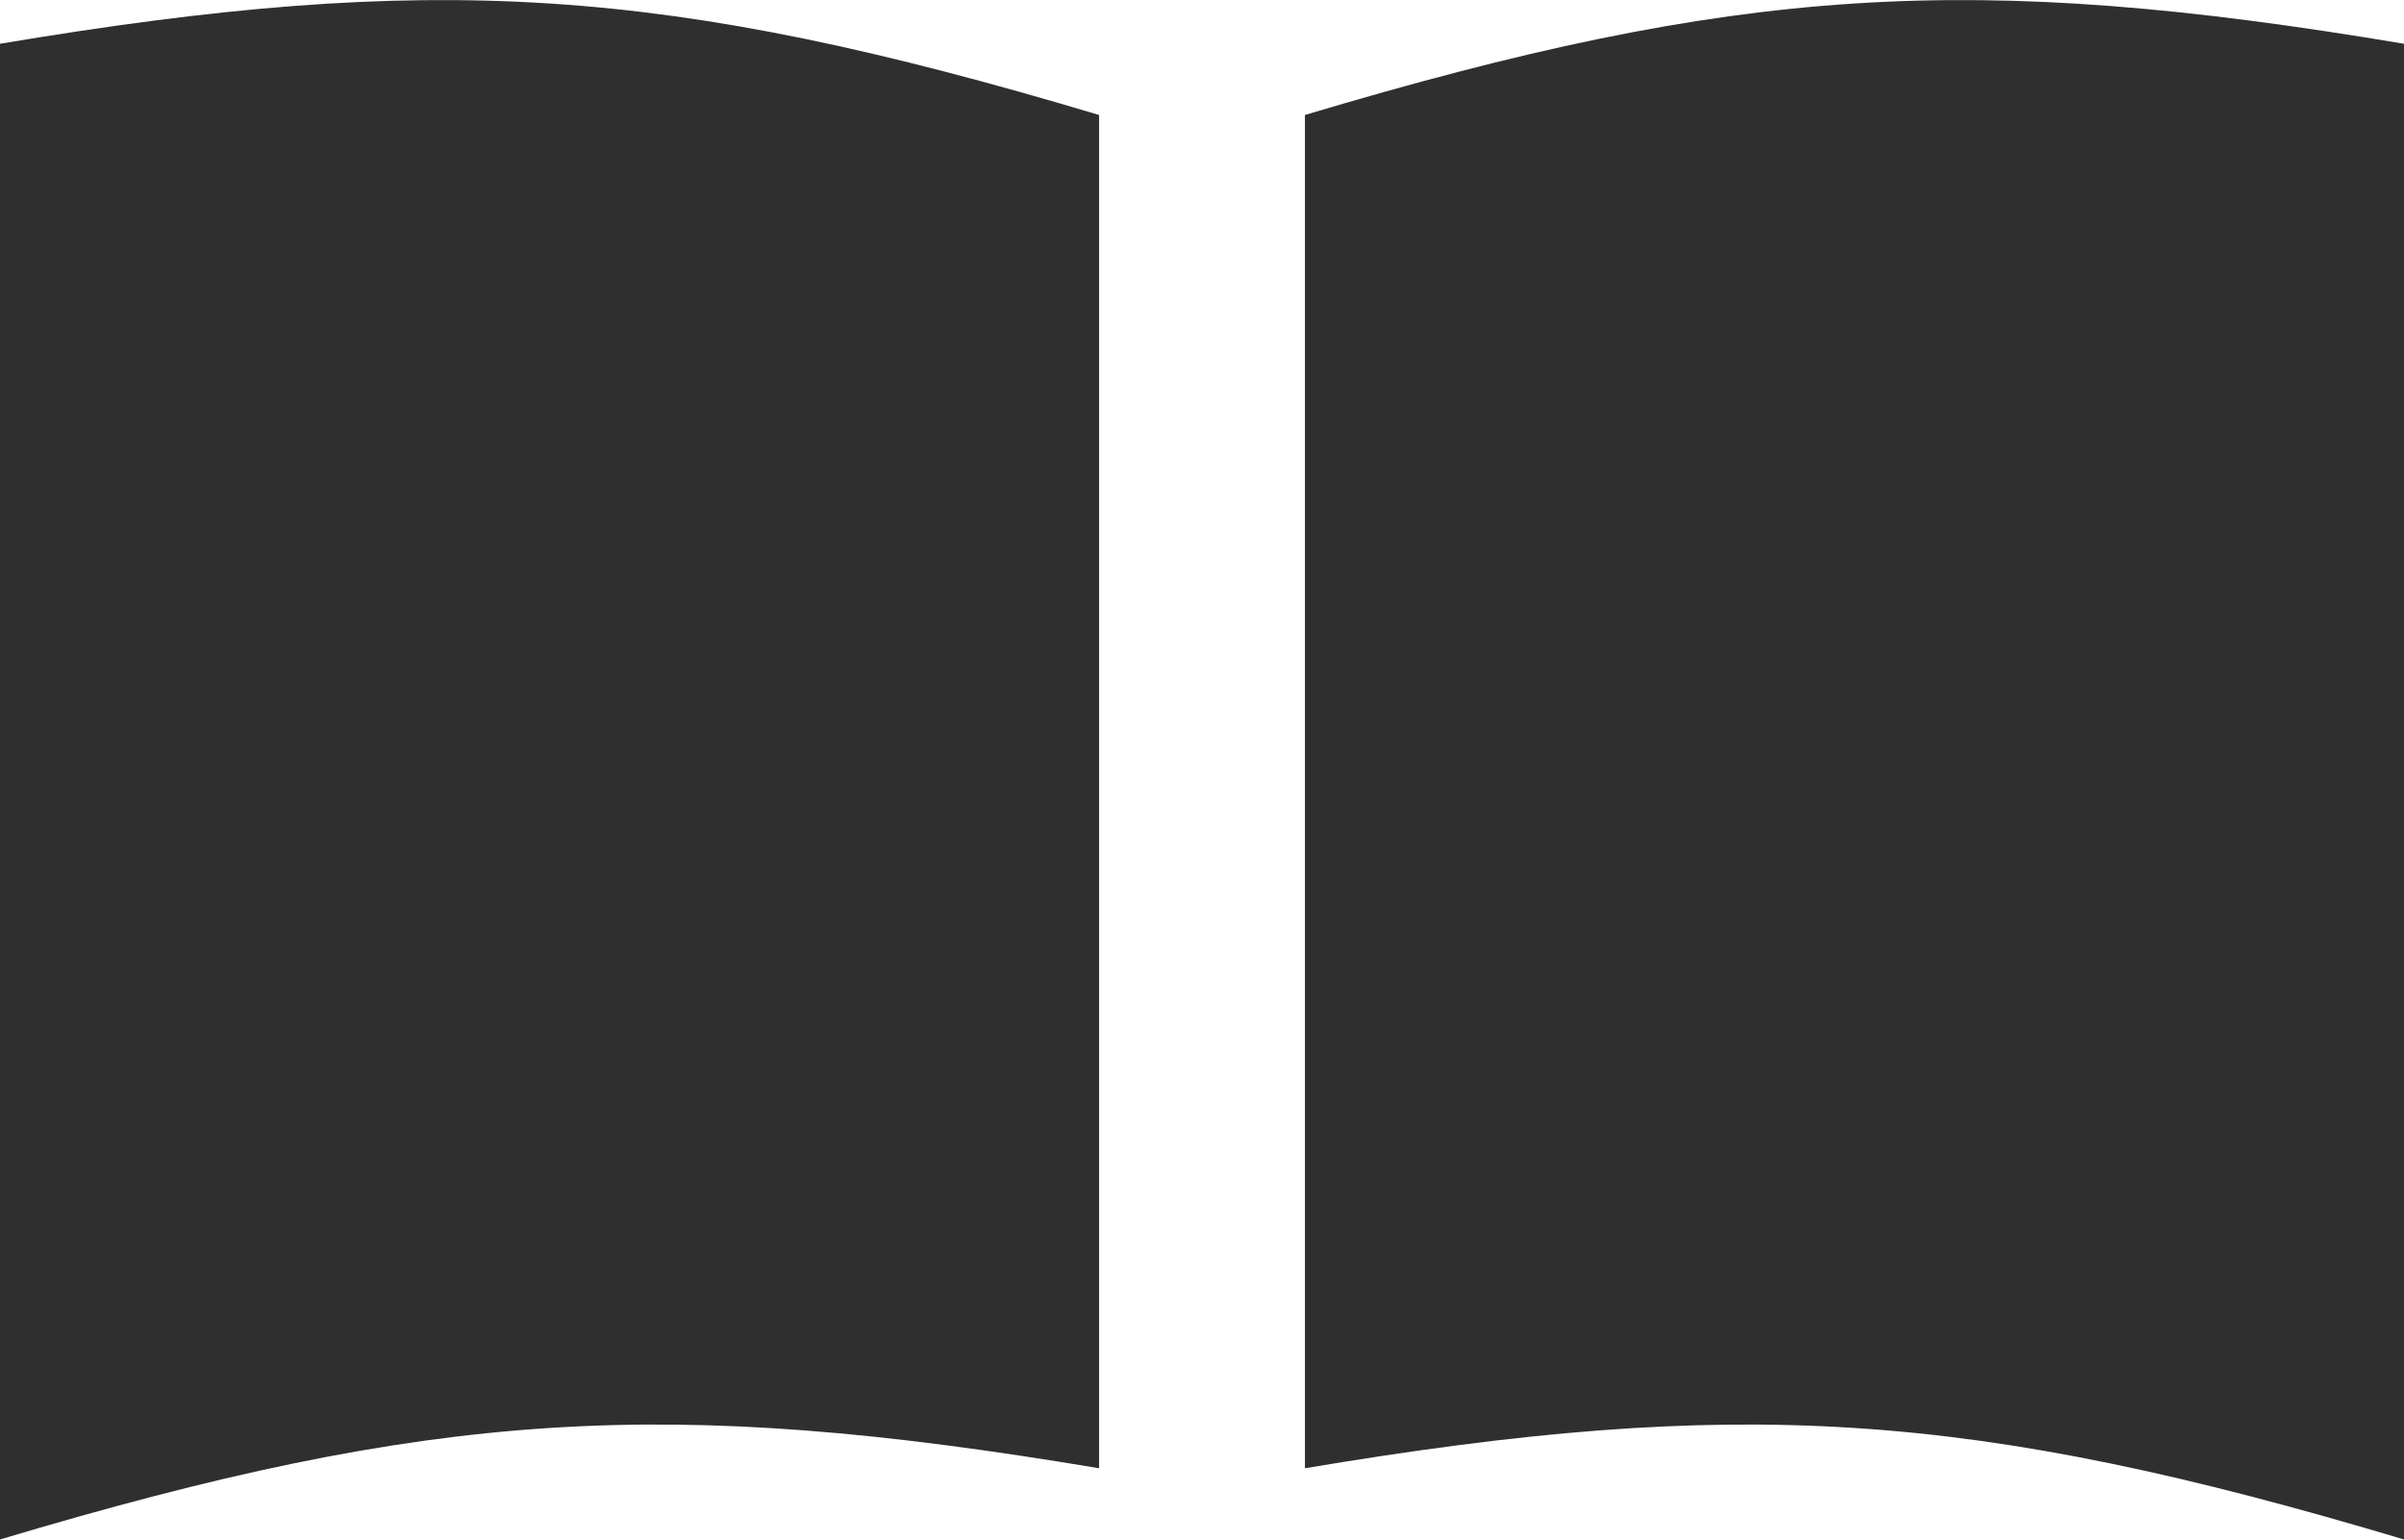
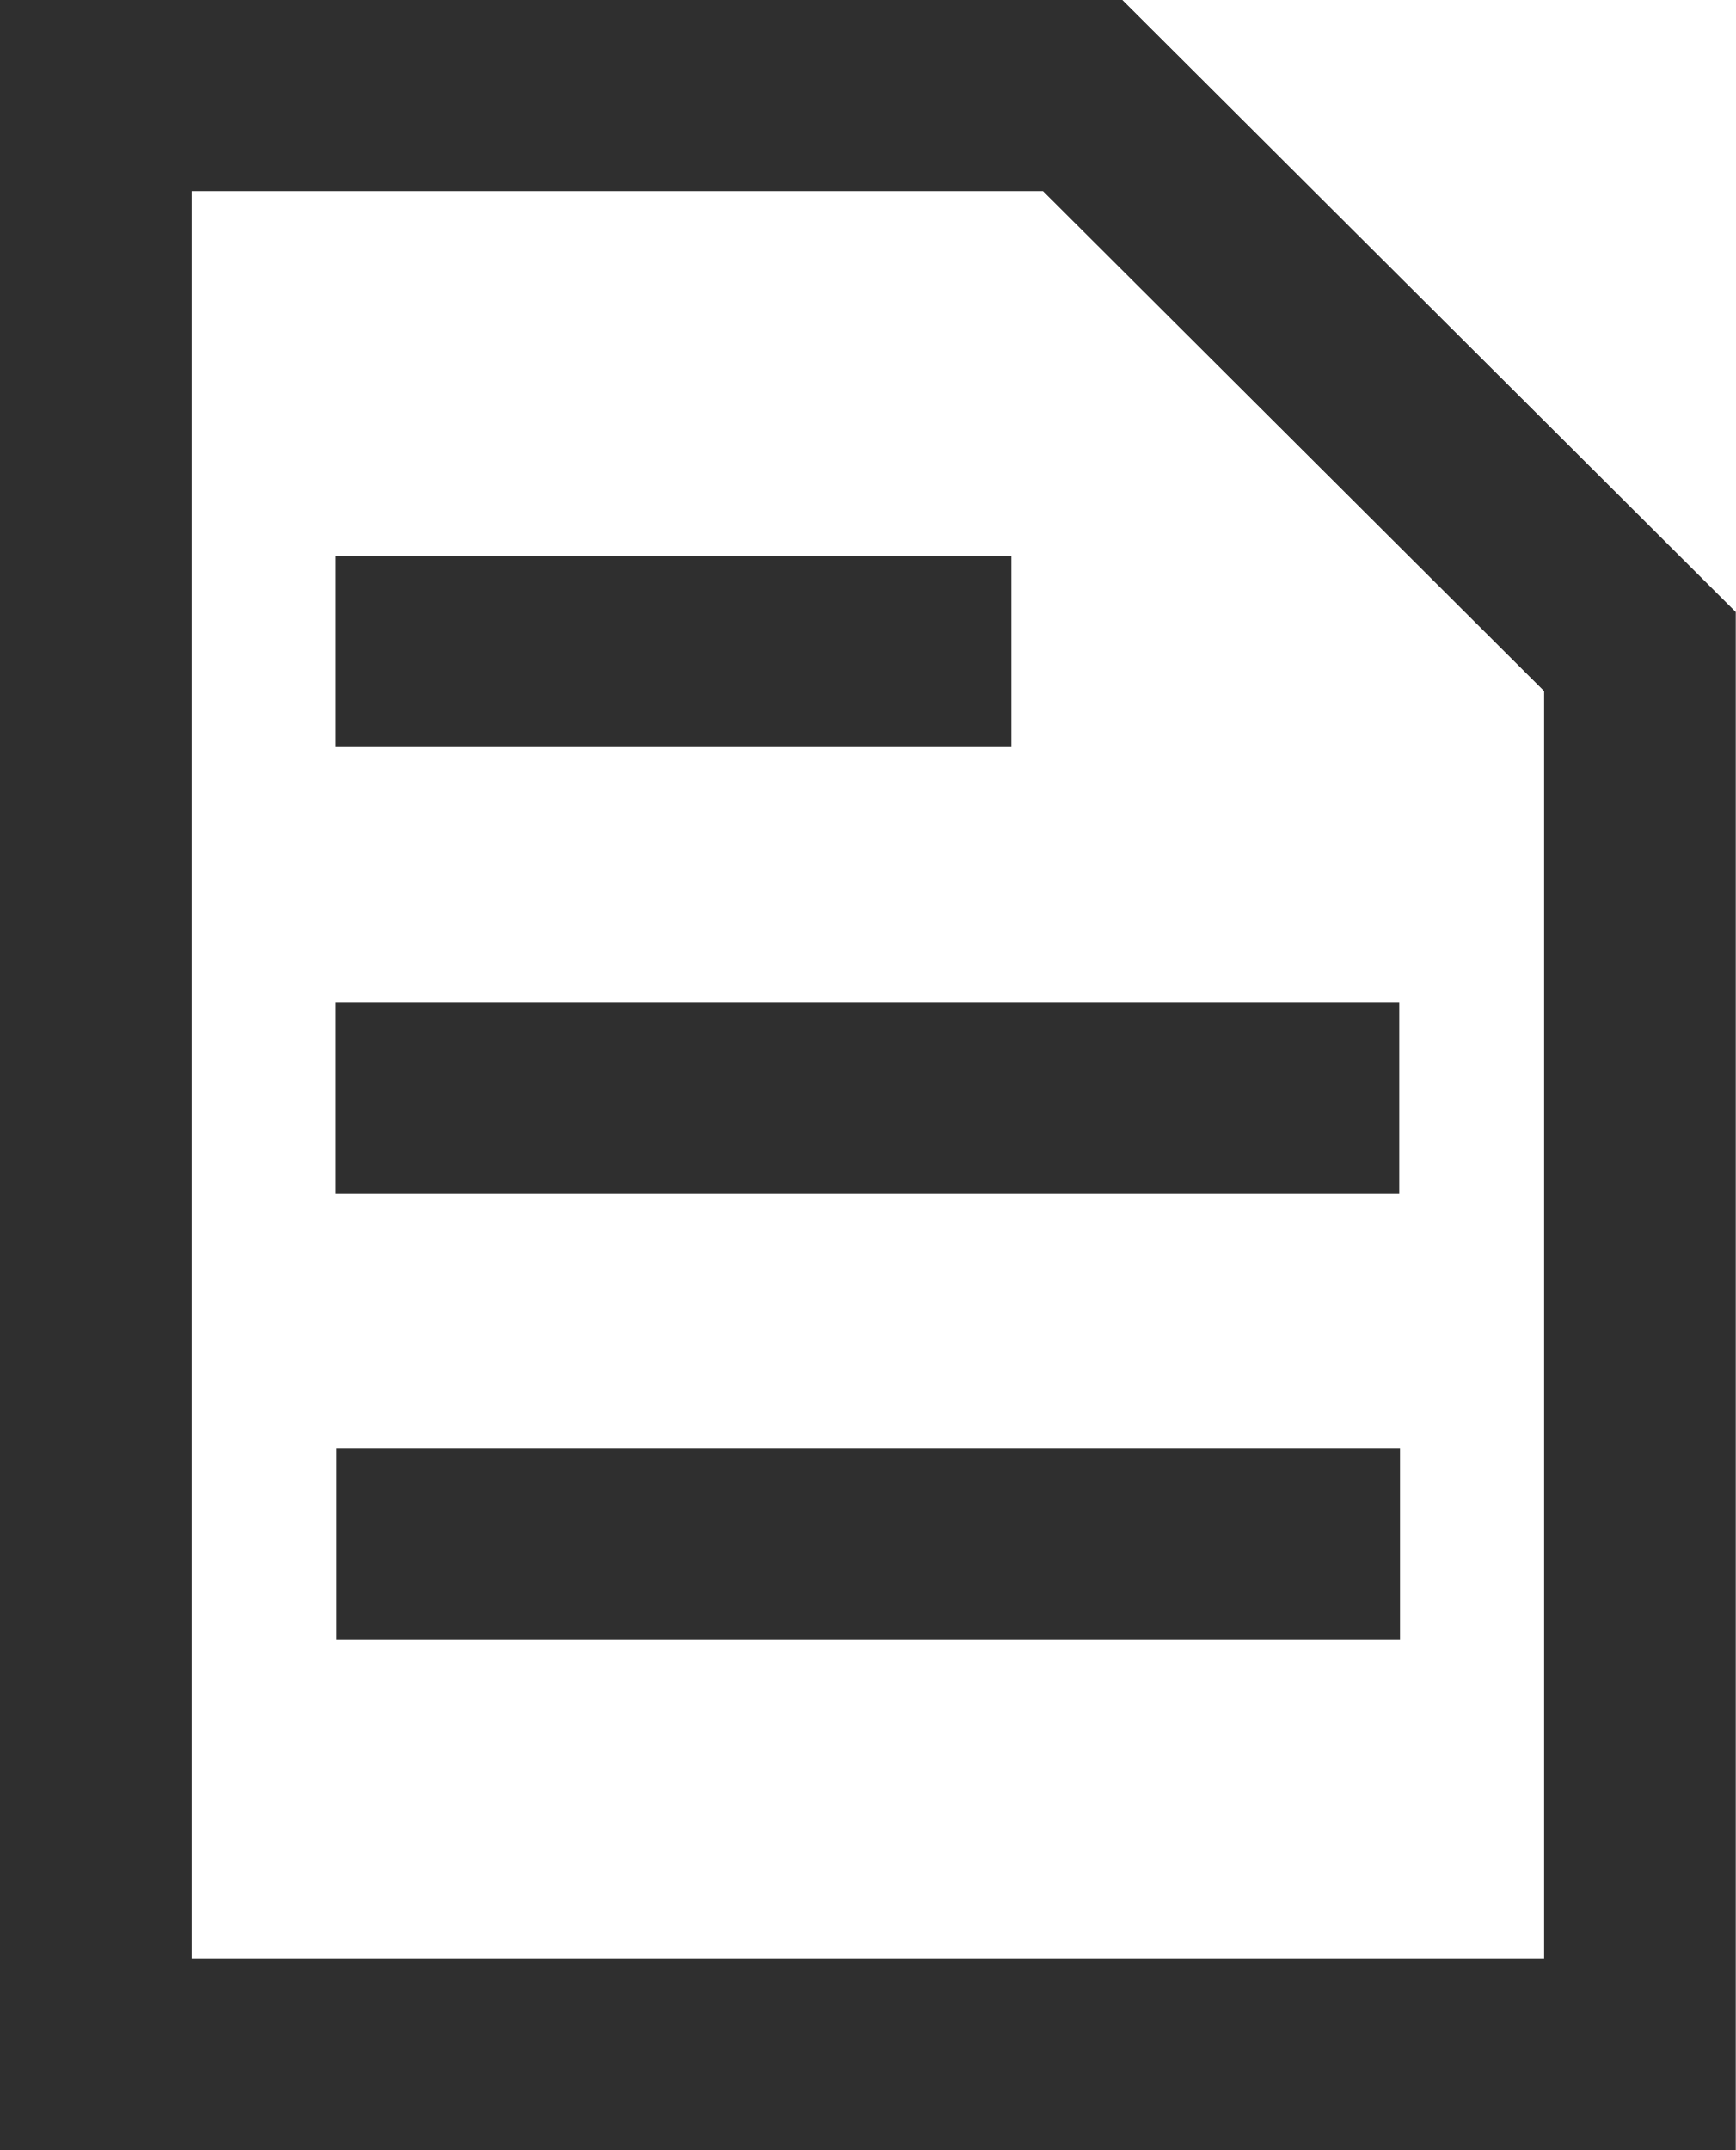
- <svg xmlns="http://www.w3.org/2000/svg" height="121.72" viewBox="0 0 190 121.72" width="190">
-   <path d="m818.864 1118.36c-34.26-5.75-52.606-4.62-86.864 5.63v-118.25c34.258-5.746 52.6-4.62 86.864 5.63 0 42.79-.001 64.19 0 106.99zm16.272 0c34.26-5.75 52.606-4.62 86.864 5.63v-118.25c-34.258-5.746-52.6-4.62-86.864 5.63 0 42.79.001 64.19 0 106.99z" fill="#2f2f2f" fill-rule="evenodd" transform="translate(-732 -1002.28)" />
+ <svg xmlns="http://www.w3.org/2000/svg" height="187" viewBox="0 0 151 187" width="151">
+   <path d="m902 1154h-151v-187h97.637l53.363 53.23zm-134.329-16.63h117.658v-110.26l-43.595-43.486h-74.063zm71.316-105.39h-58.78v-16.63h58.78zm33.741 38.82h-92.521v-16.63h92.521zm.065 38.82h-92.521v-16.63h92.521z" fill="#2f2f2f" fill-rule="evenodd" transform="translate(-751 -967)" />
</svg>
